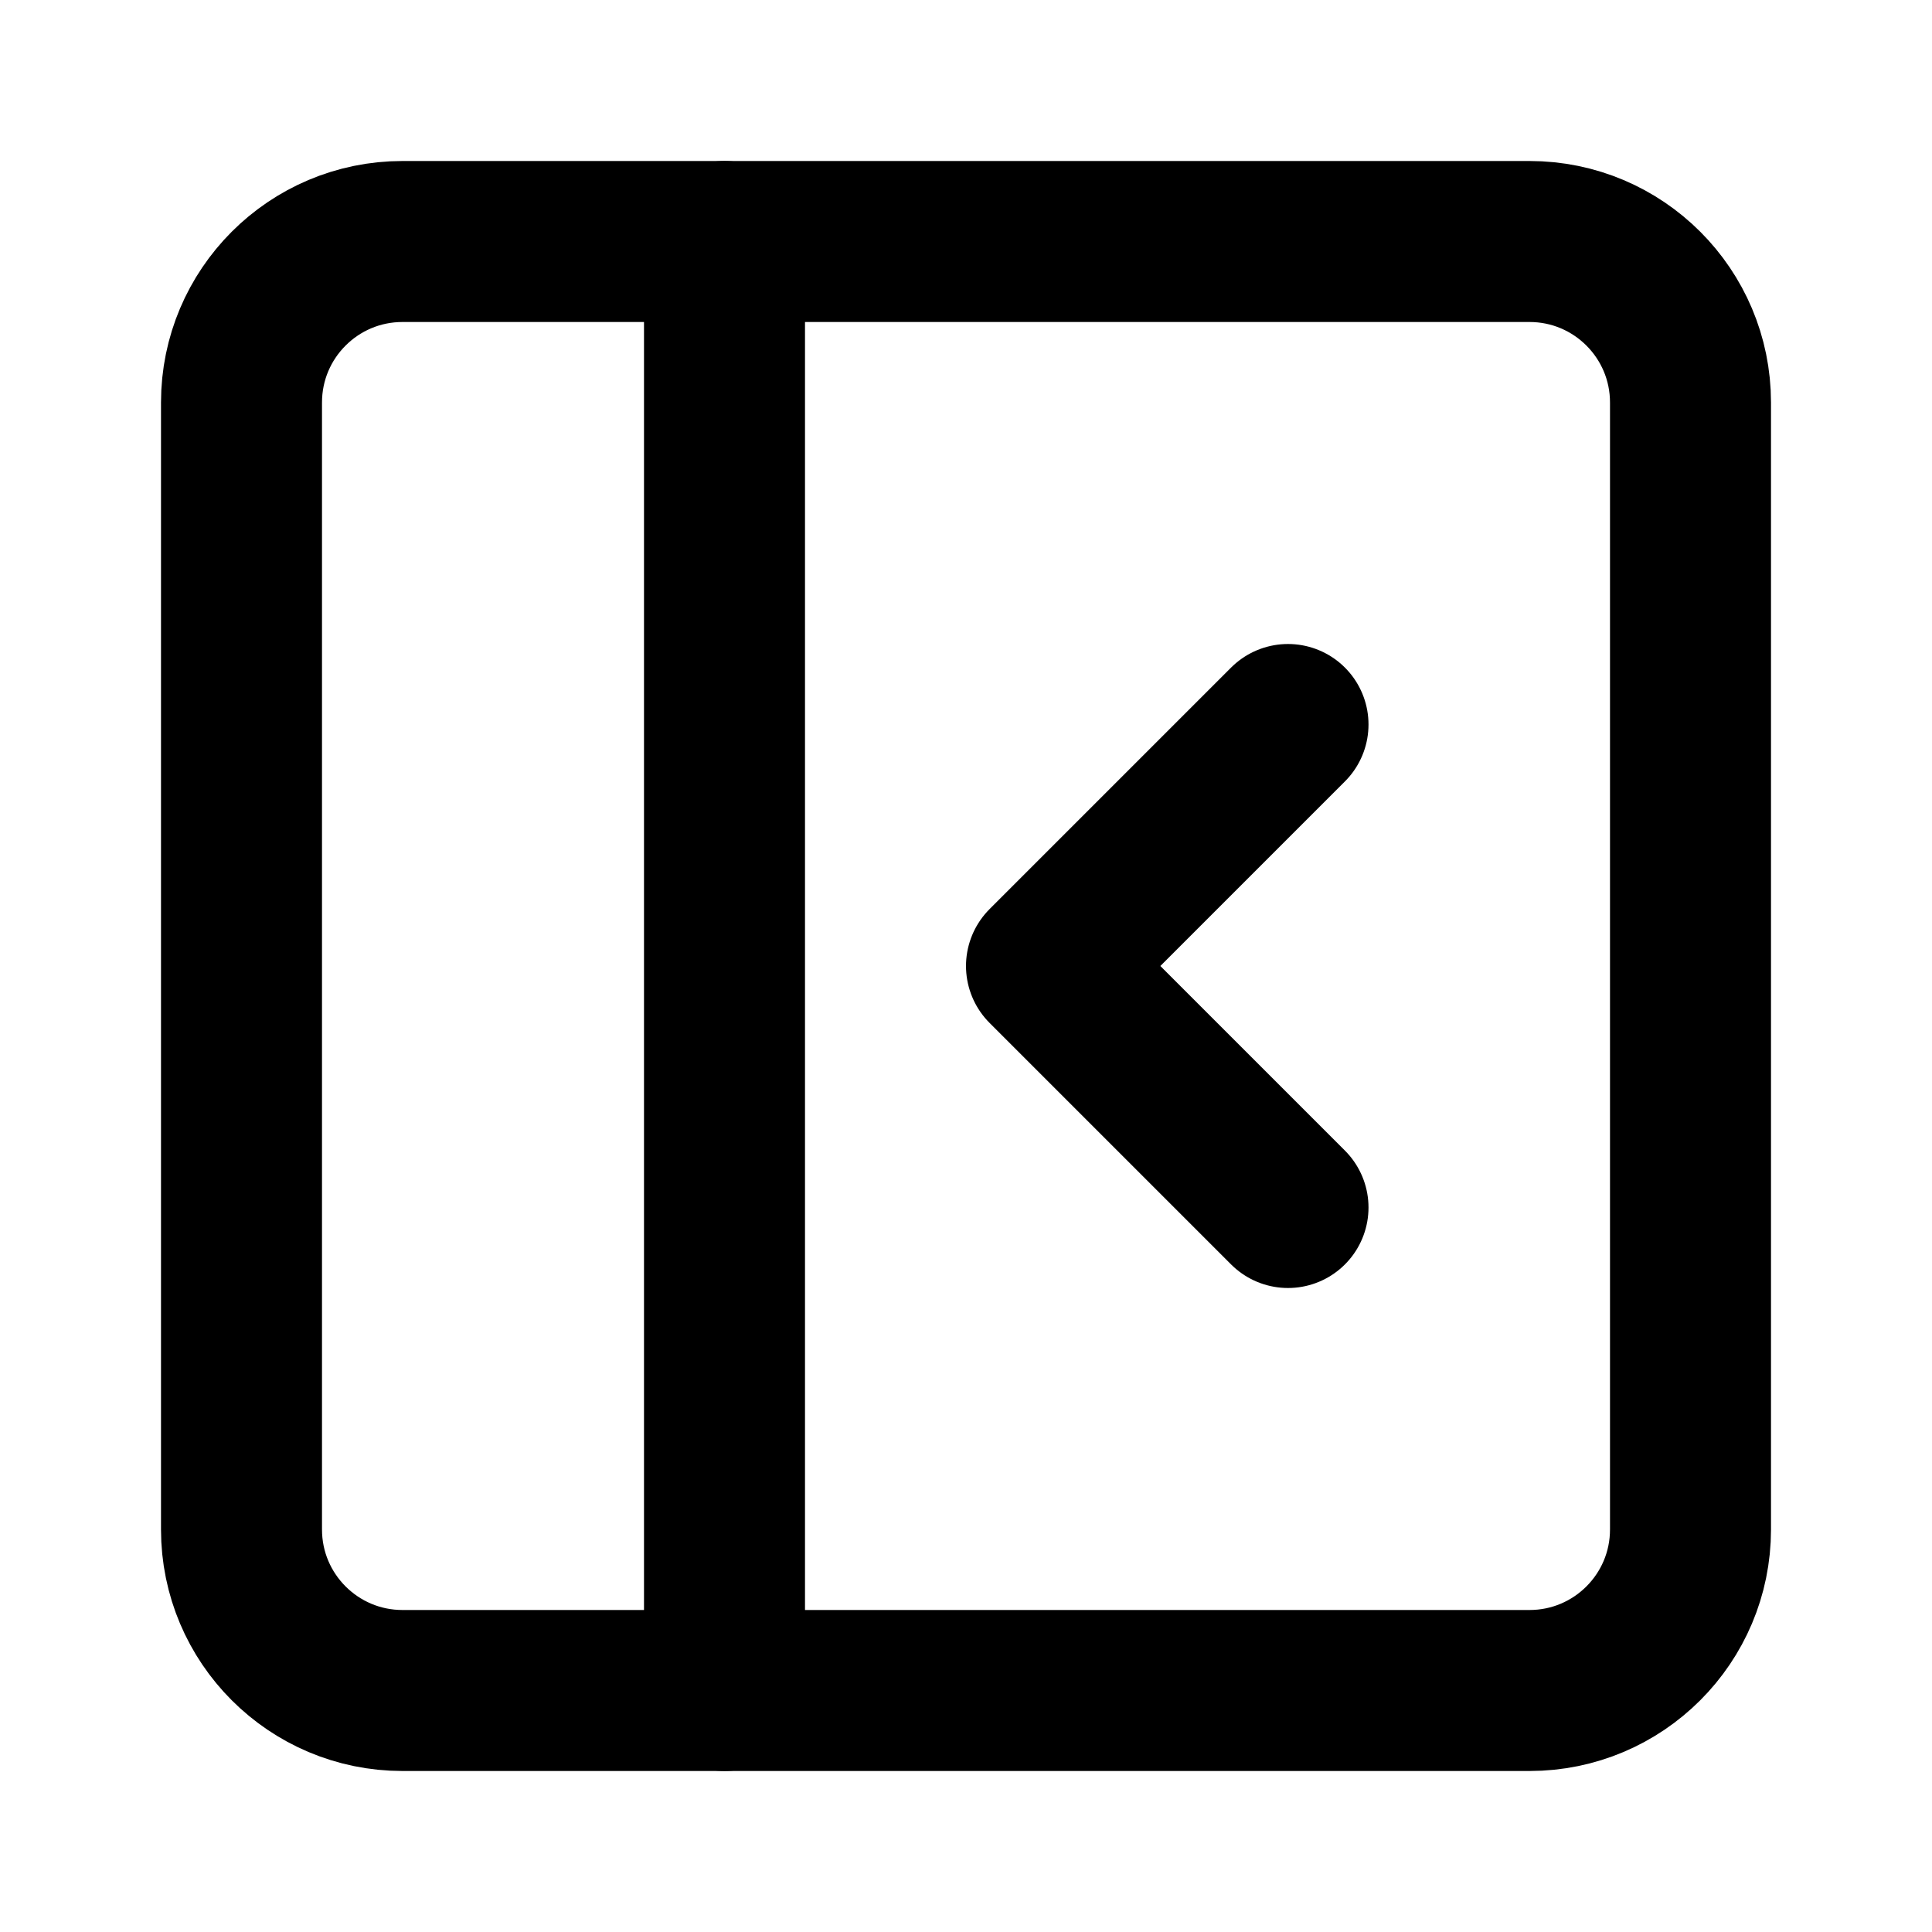
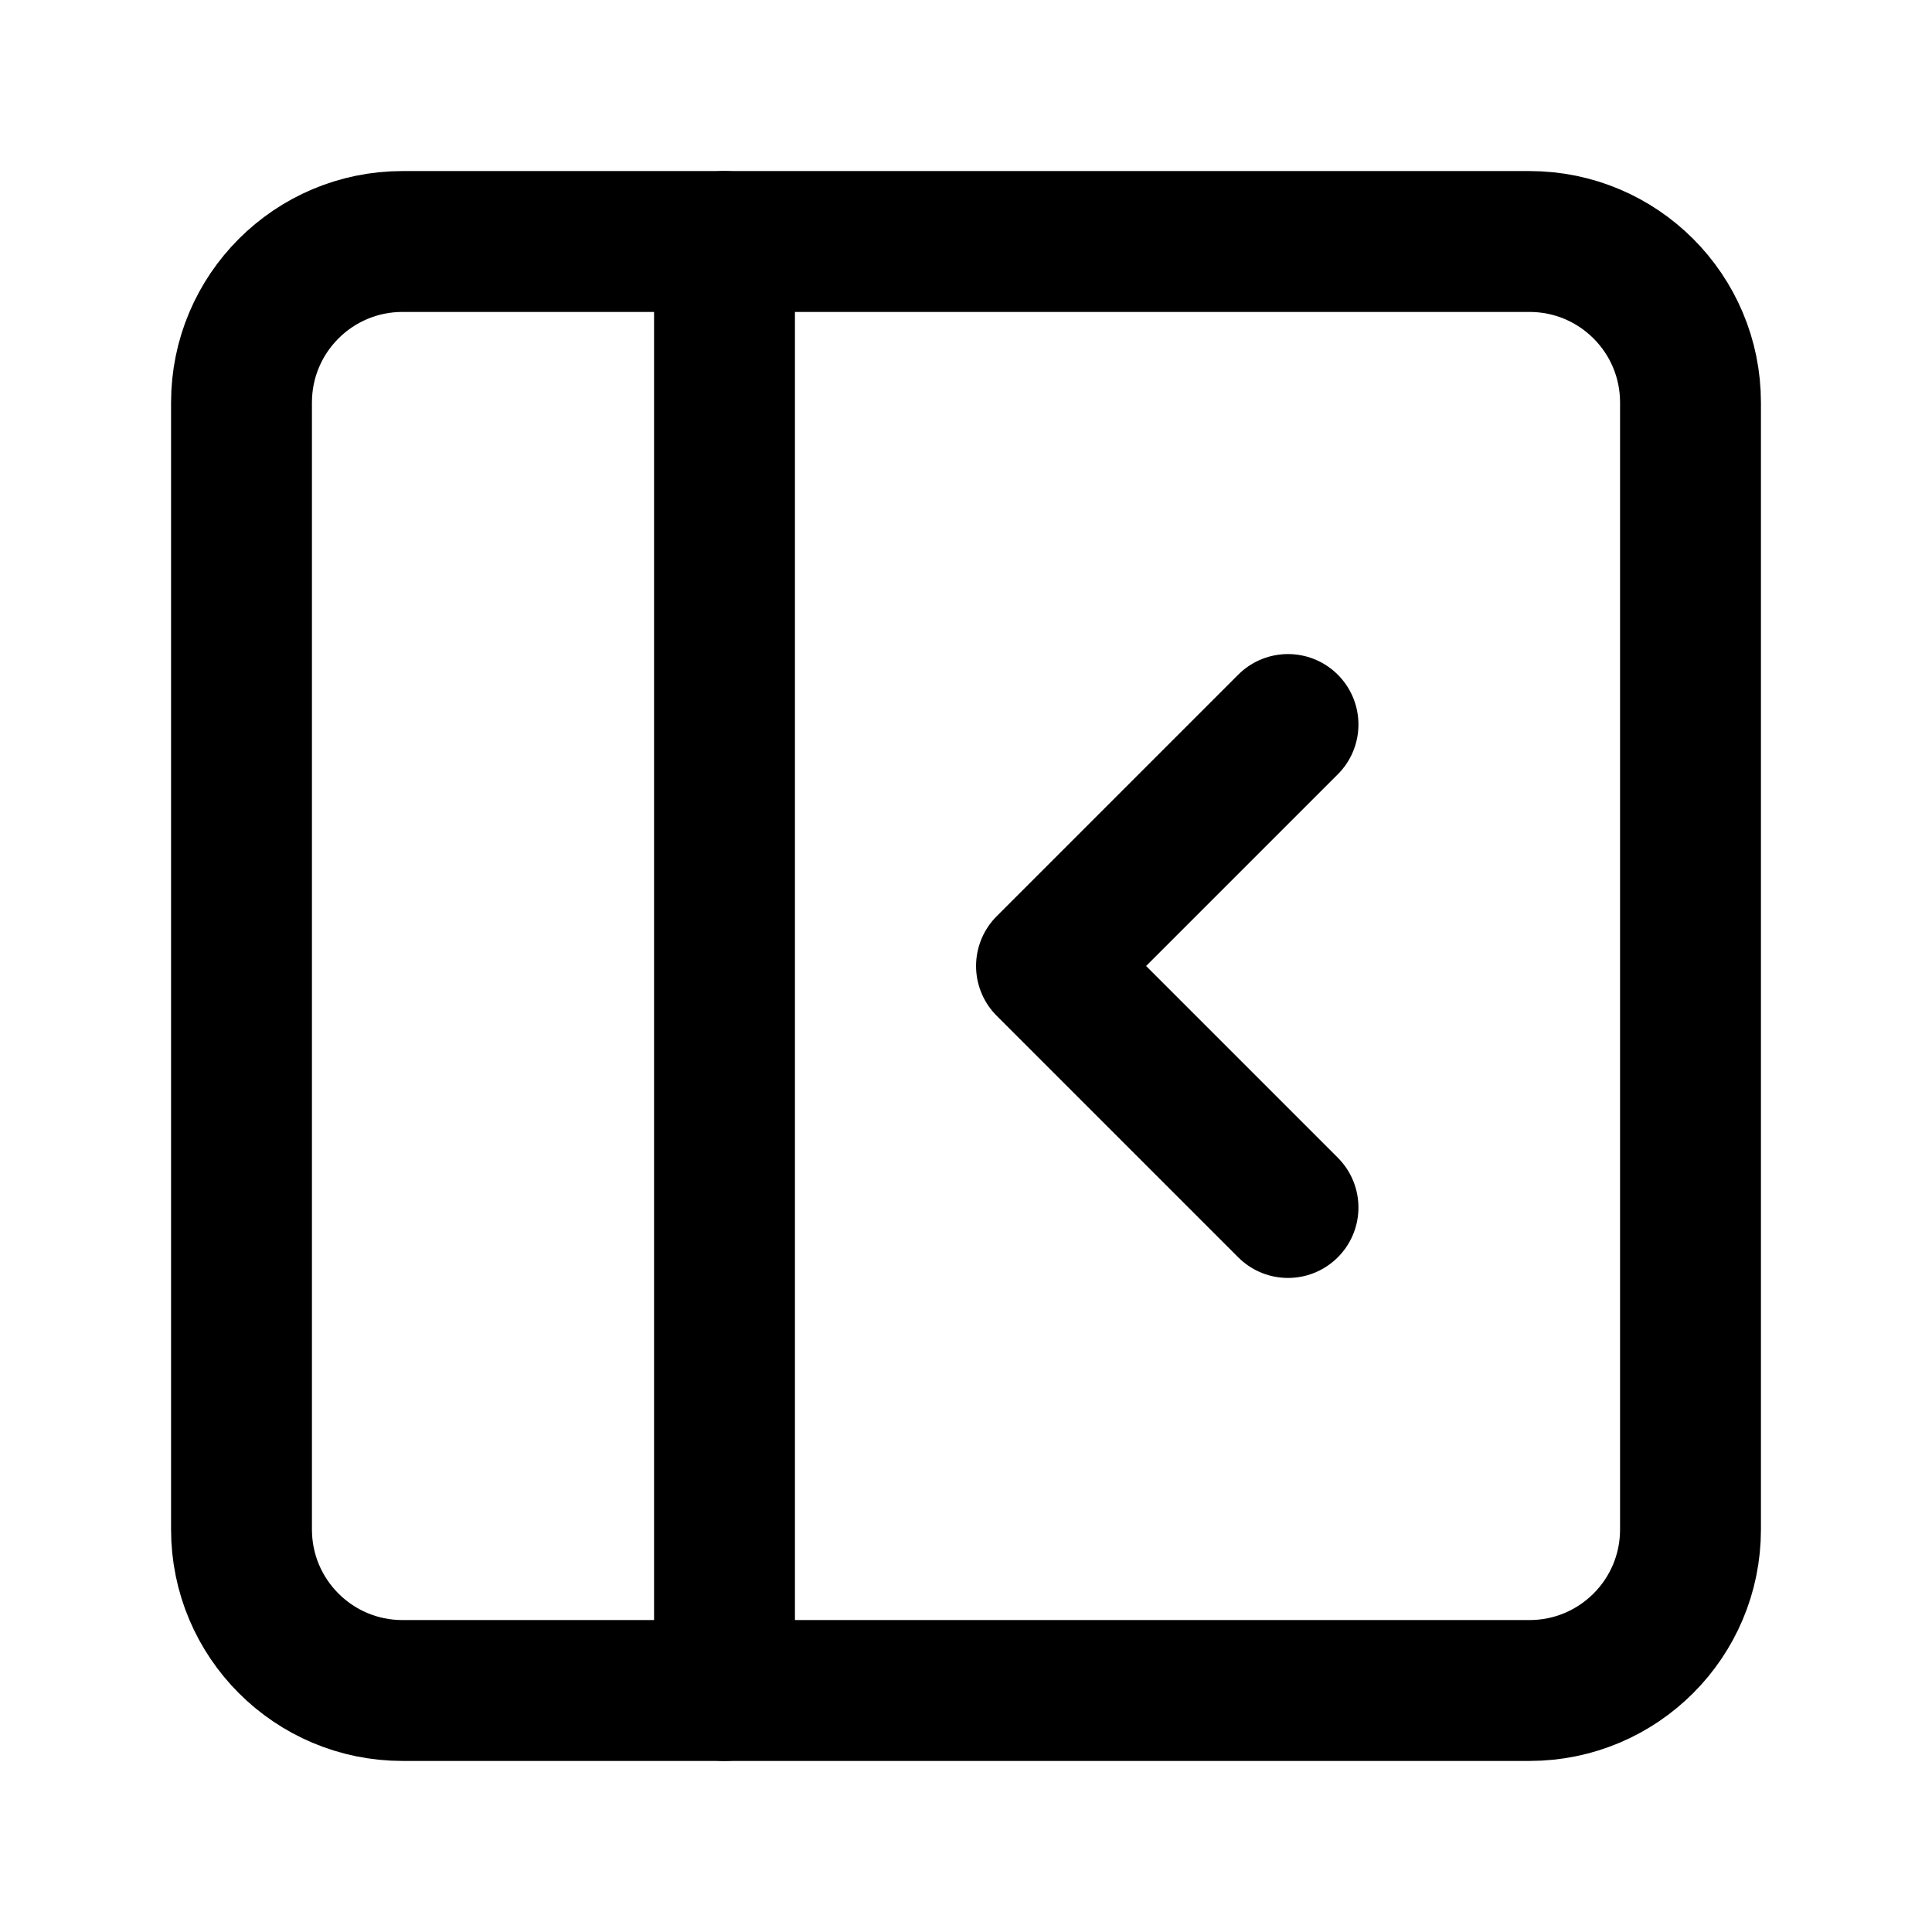
- <svg xmlns="http://www.w3.org/2000/svg" width="24" height="24" viewBox="0 0 24 24" fill="none" stroke="currentColor" stroke-width="2" stroke-linecap="round" stroke-linejoin="round">
+ <svg xmlns="http://www.w3.org/2000/svg" width="24" height="24" viewBox="0 0 24 24" fill="none" stroke="currentColor" stroke-width="1.75" stroke-linecap="round" stroke-linejoin="round">
  <rect width="18" height="18" x="3" y="3" rx="2" />
  <path d="M9 3v18" />
  <path d="m16 15-3-3 3-3" />
</svg>
